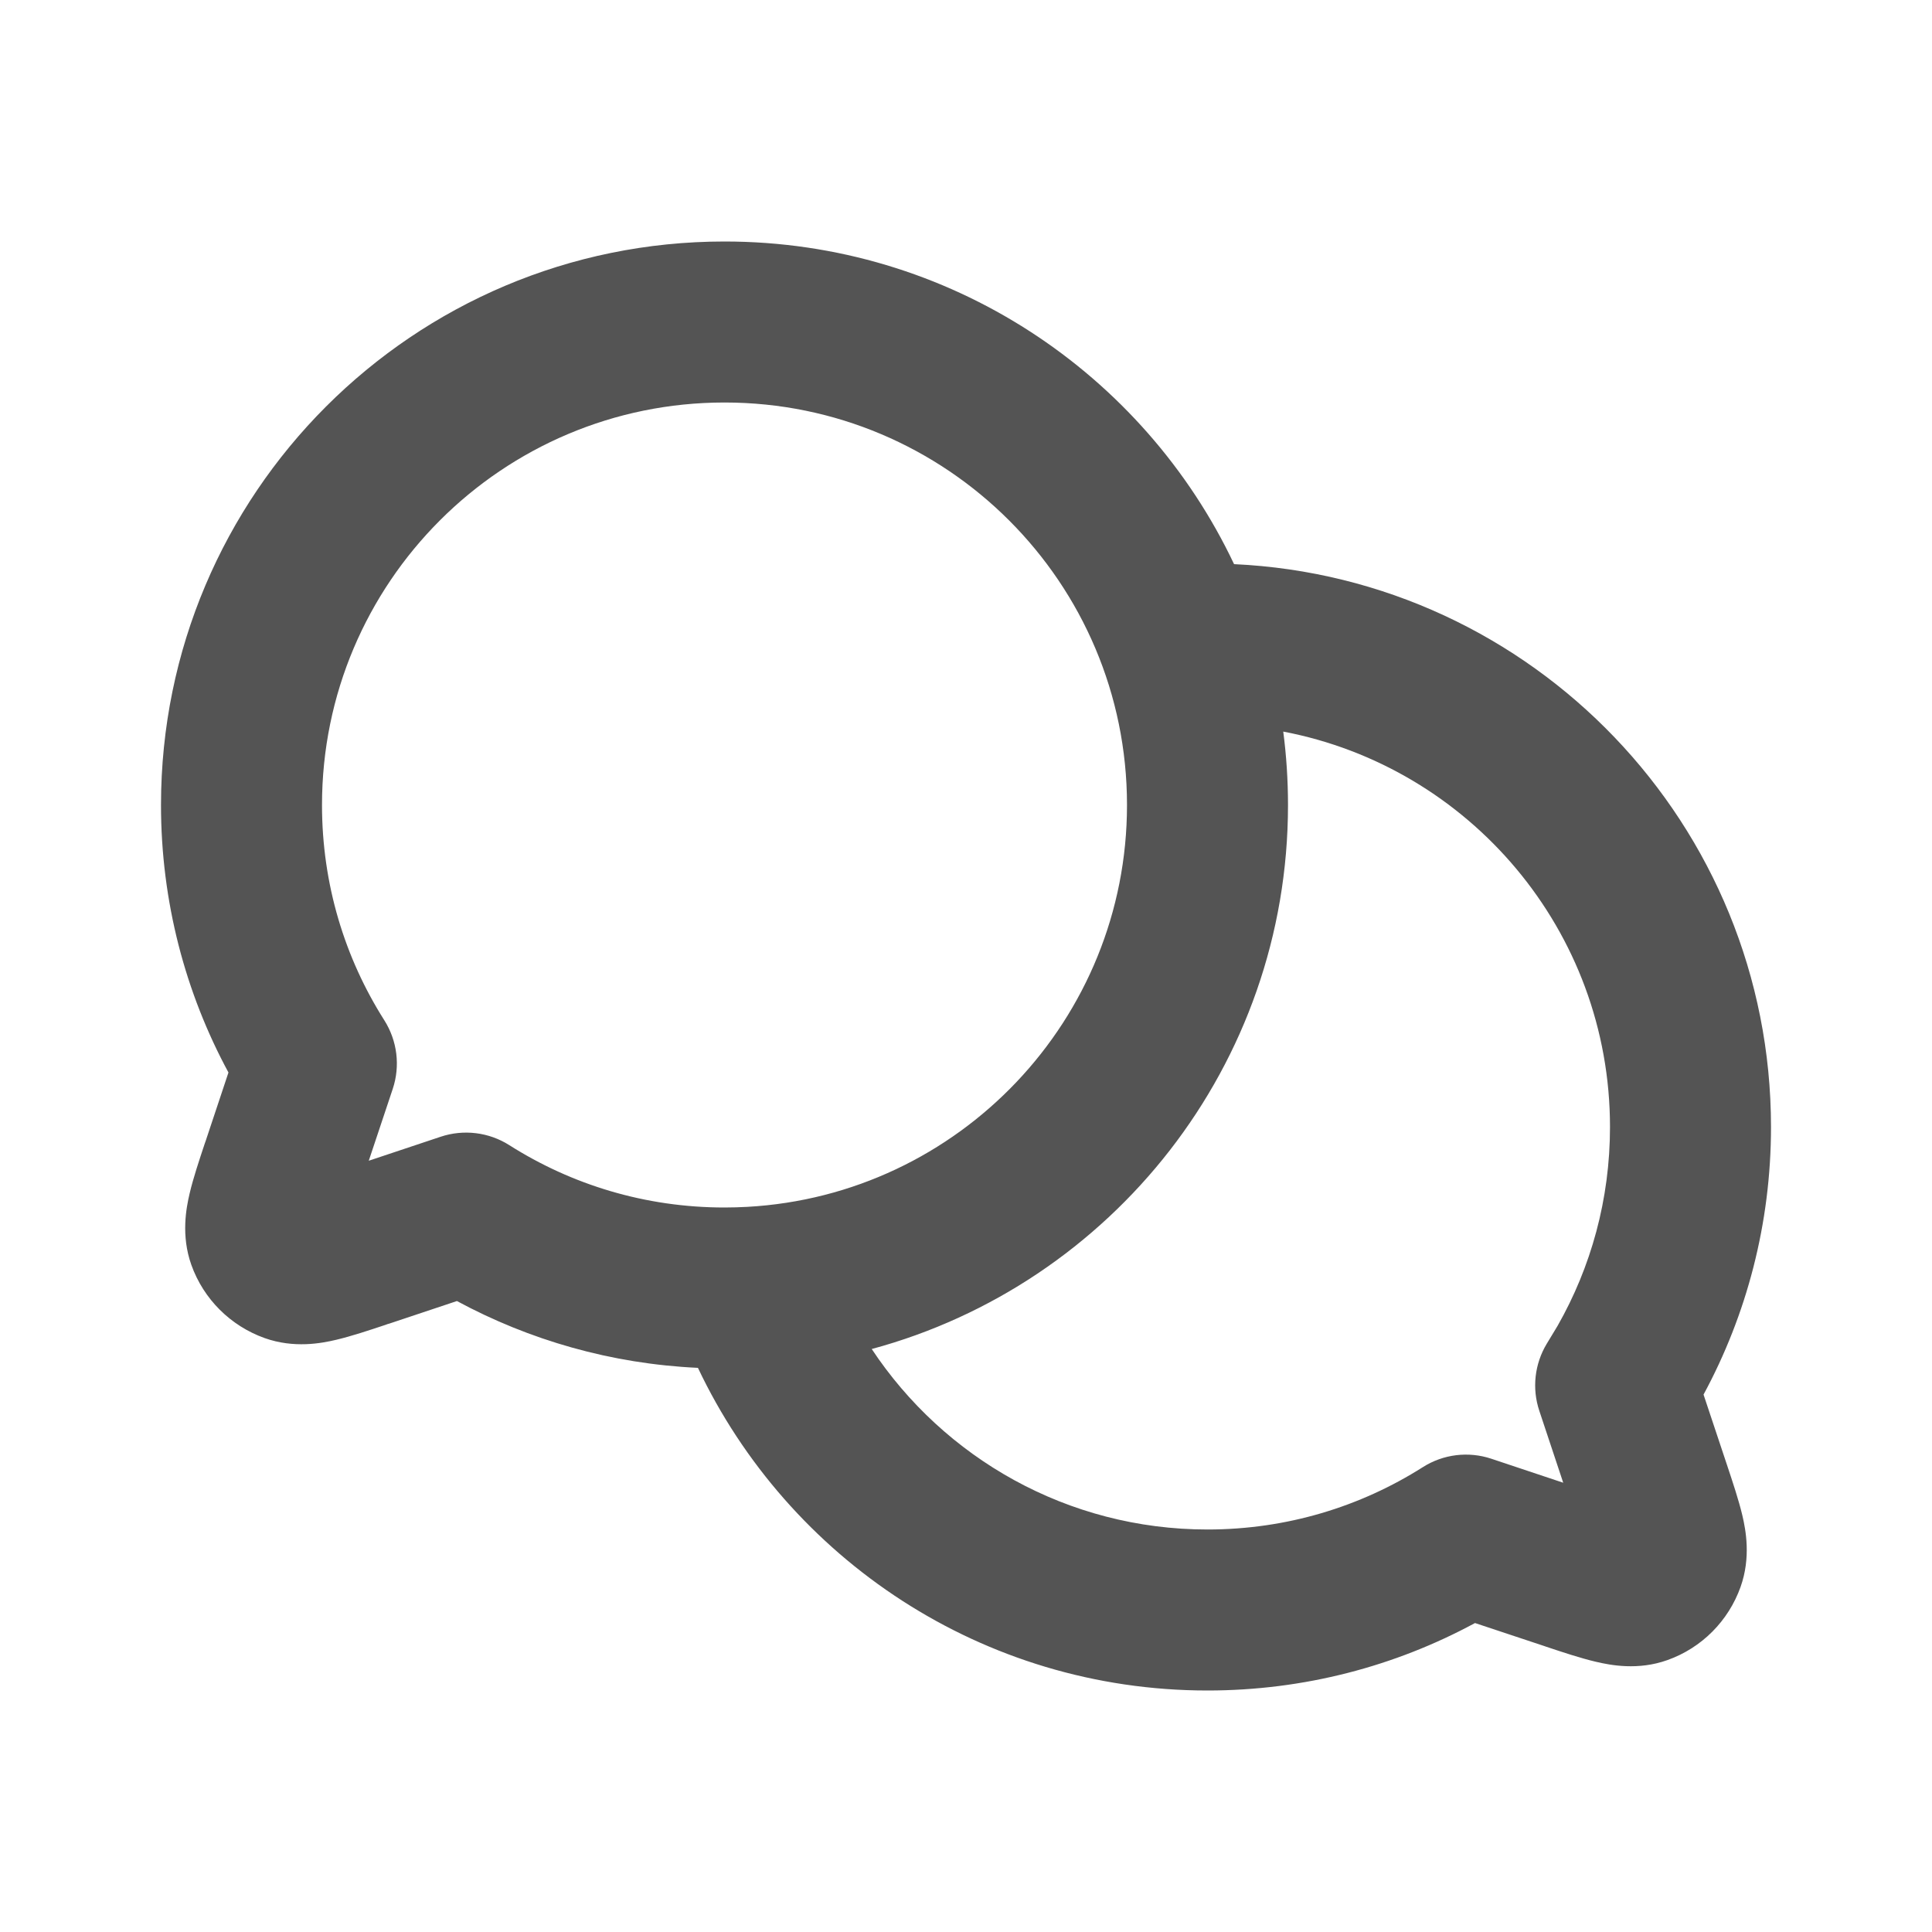
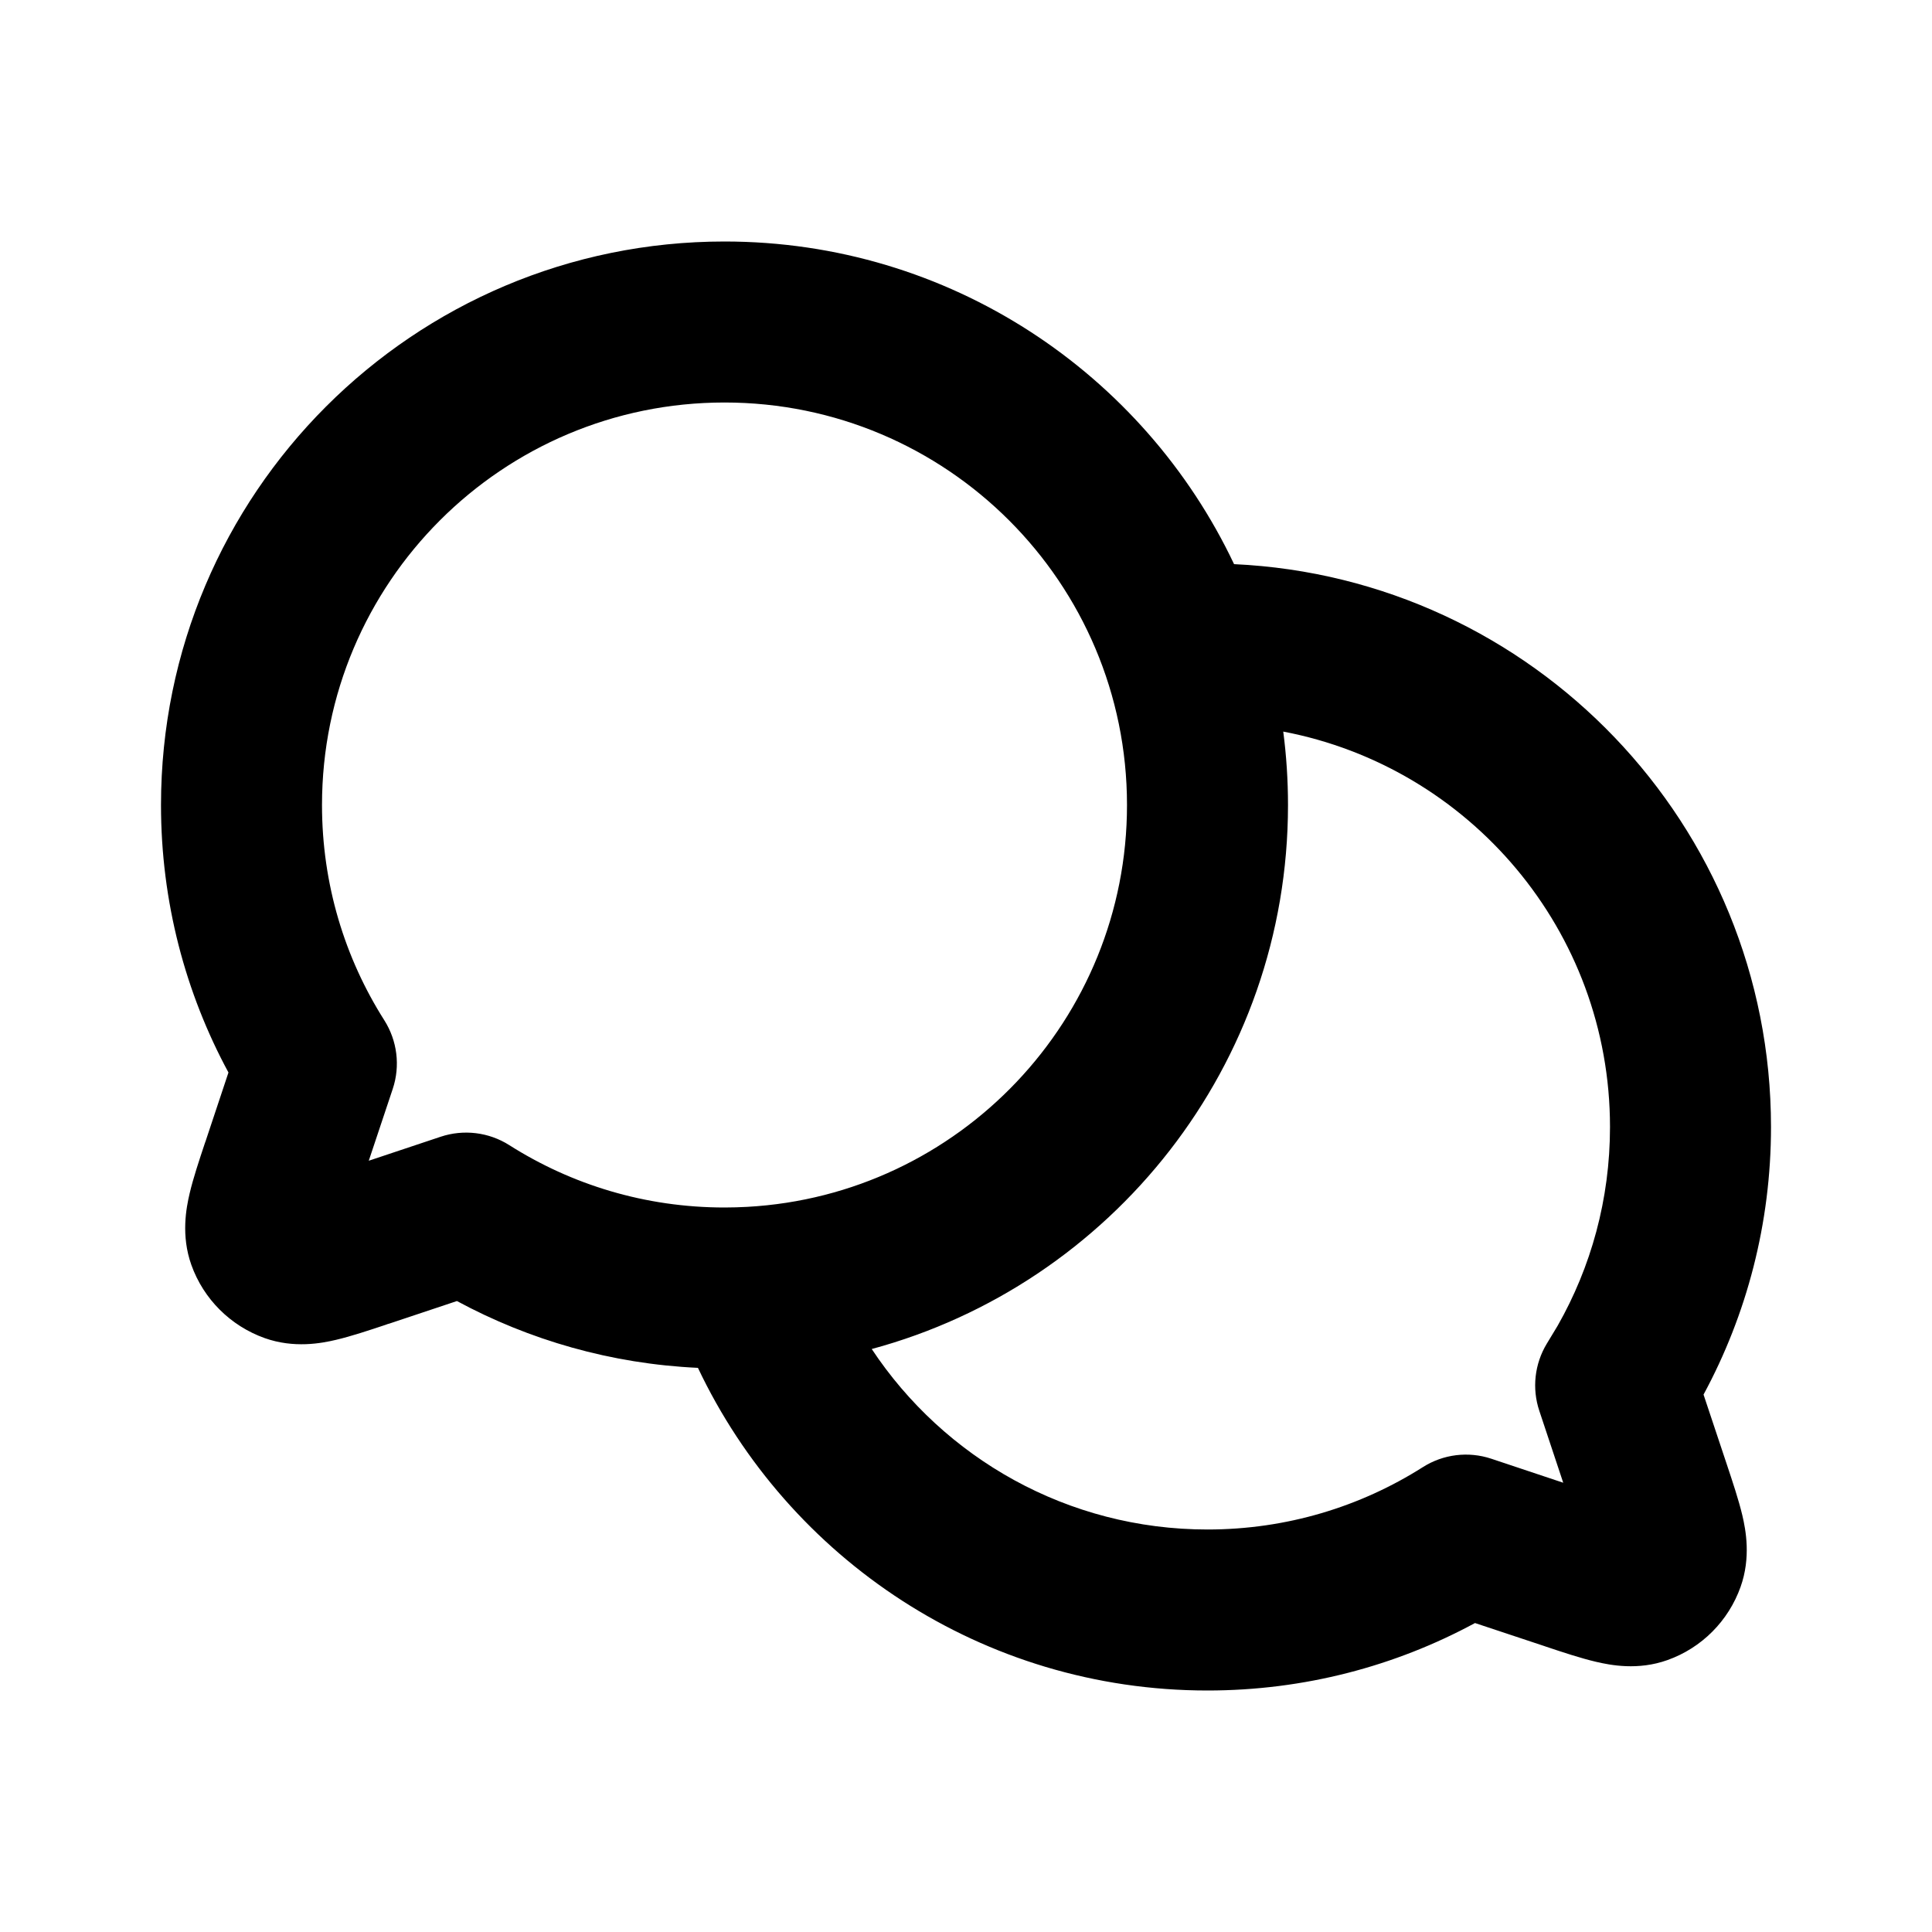
<svg xmlns="http://www.w3.org/2000/svg" width="24" height="24" viewBox="0 0 24 24" fill="none">
-   <path fill-rule="evenodd" clip-rule="evenodd" d="M9 5C6.239 5 4 7.239 4 10C4 10.986 4.284 11.902 4.774 12.674C4.935 12.928 4.974 13.241 4.879 13.526L4.581 14.419L5.474 14.121C5.759 14.026 6.072 14.064 6.326 14.225C7.099 14.716 8.015 15 9 15C9.095 15 9.189 14.997 9.283 14.992C11.912 14.846 14 12.666 14 10C14 7.239 11.761 5 9 5ZM2 10C2 6.134 5.134 3 9 3C11.795 3 14.208 4.639 15.33 7.008C19.043 7.18 22 10.245 22 14C22 15.2 21.697 16.334 21.162 17.324L21.453 18.197C21.525 18.413 21.599 18.635 21.644 18.824C21.687 19.007 21.752 19.348 21.622 19.713C21.472 20.134 21.141 20.47 20.714 20.622C20.348 20.753 20.007 20.686 19.824 20.643C19.637 20.599 19.416 20.526 19.201 20.454C19.198 20.453 19.194 20.451 19.19 20.45C19.182 20.448 19.174 20.445 19.166 20.442L18.323 20.162C17.334 20.697 16.202 21 15 21C12.203 21 9.792 19.36 8.67 16.992C7.591 16.942 6.575 16.647 5.676 16.162L4.834 16.443C4.828 16.445 4.821 16.447 4.815 16.448C4.808 16.451 4.801 16.453 4.794 16.456C4.581 16.527 4.361 16.6 4.174 16.644C3.992 16.687 3.652 16.752 3.287 16.622C2.865 16.471 2.529 16.139 2.377 15.713C2.247 15.348 2.313 15.006 2.356 14.824C2.4 14.636 2.474 14.415 2.545 14.201C2.549 14.19 2.553 14.179 2.557 14.168C2.558 14.165 2.559 14.161 2.56 14.158L2.838 13.323C2.303 12.334 2 11.201 2 10ZM10.829 16.758C11.725 18.11 13.259 19 15 19C15.985 19 16.901 18.716 17.674 18.226C17.928 18.064 18.241 18.026 18.526 18.121L19.419 18.419L19.122 17.526C19.029 17.248 19.063 16.944 19.214 16.693L19.35 16.468C19.763 15.742 20 14.9 20 14C20 11.56 18.253 9.529 15.941 9.088C15.98 9.387 16 9.691 16 10C16 13.233 13.808 15.954 10.829 16.758Z" fill="#545454" />
+   <path fill-rule="evenodd" clip-rule="evenodd" d="M9 5C6.239 5 4 7.239 4 10C4 10.986 4.284 11.902 4.774 12.674C4.935 12.928 4.974 13.241 4.879 13.526L4.581 14.419L5.474 14.121C5.759 14.026 6.072 14.064 6.326 14.225C7.099 14.716 8.015 15 9 15C9.095 15 9.189 14.997 9.283 14.992C11.912 14.846 14 12.666 14 10C14 7.239 11.761 5 9 5ZM2 10C2 6.134 5.134 3 9 3C11.795 3 14.208 4.639 15.33 7.008C19.043 7.18 22 10.245 22 14C22 15.2 21.697 16.334 21.162 17.324L21.453 18.197C21.525 18.413 21.599 18.635 21.644 18.824C21.687 19.007 21.752 19.348 21.622 19.713C21.472 20.134 21.141 20.47 20.714 20.622C20.348 20.753 20.007 20.686 19.824 20.643C19.637 20.599 19.416 20.526 19.201 20.454C19.198 20.453 19.194 20.451 19.19 20.45C19.182 20.448 19.174 20.445 19.166 20.442L18.323 20.162C17.334 20.697 16.202 21 15 21C12.203 21 9.792 19.36 8.67 16.992C7.591 16.942 6.575 16.647 5.676 16.162L4.834 16.443C4.828 16.445 4.821 16.447 4.815 16.448C4.808 16.451 4.801 16.453 4.794 16.456C4.581 16.527 4.361 16.6 4.174 16.644C3.992 16.687 3.652 16.752 3.287 16.622C2.865 16.471 2.529 16.139 2.377 15.713C2.247 15.348 2.313 15.006 2.356 14.824C2.4 14.636 2.474 14.415 2.545 14.201C2.549 14.19 2.553 14.179 2.557 14.168C2.558 14.165 2.559 14.161 2.56 14.158L2.838 13.323C2.303 12.334 2 11.201 2 10ZM10.829 16.758C11.725 18.11 13.259 19 15 19C15.985 19 16.901 18.716 17.674 18.226C17.928 18.064 18.241 18.026 18.526 18.121L19.419 18.419L19.122 17.526C19.029 17.248 19.063 16.944 19.214 16.693L19.35 16.468C19.763 15.742 20 14.9 20 14C20 11.56 18.253 9.529 15.941 9.088C15.98 9.387 16 9.691 16 10C16 13.233 13.808 15.954 10.829 16.758Z" fill="currentColor" />
</svg>
